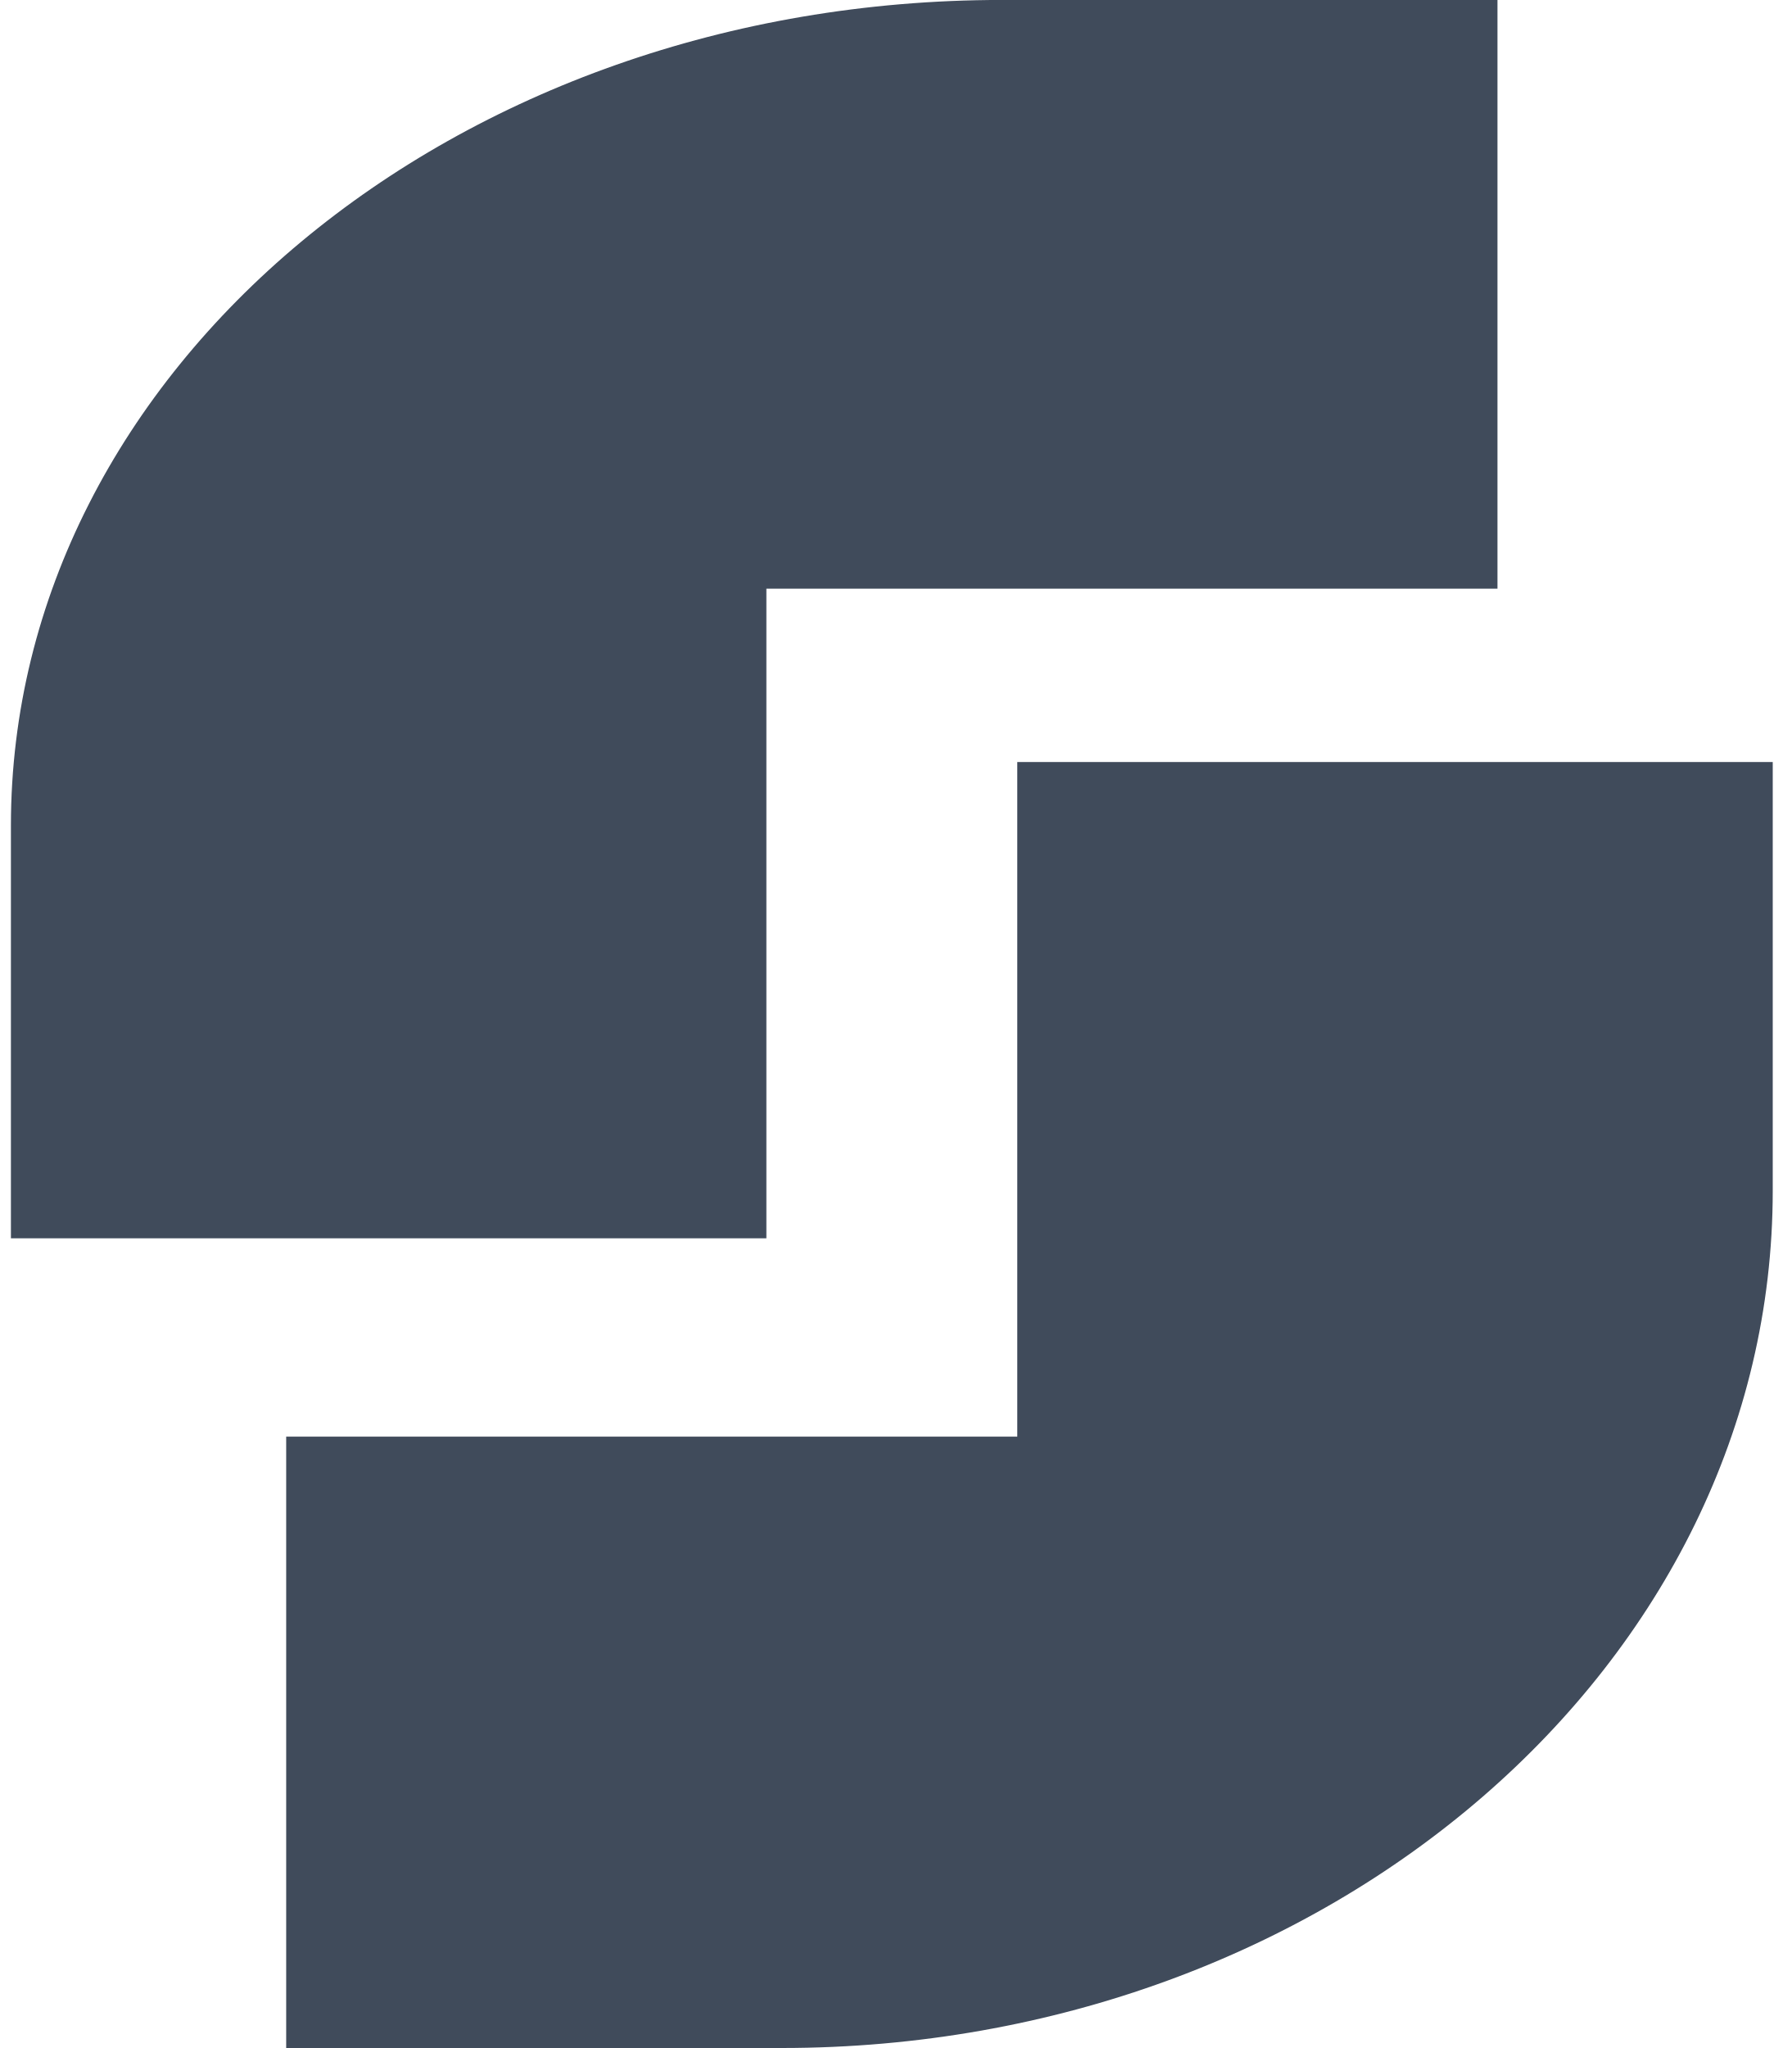
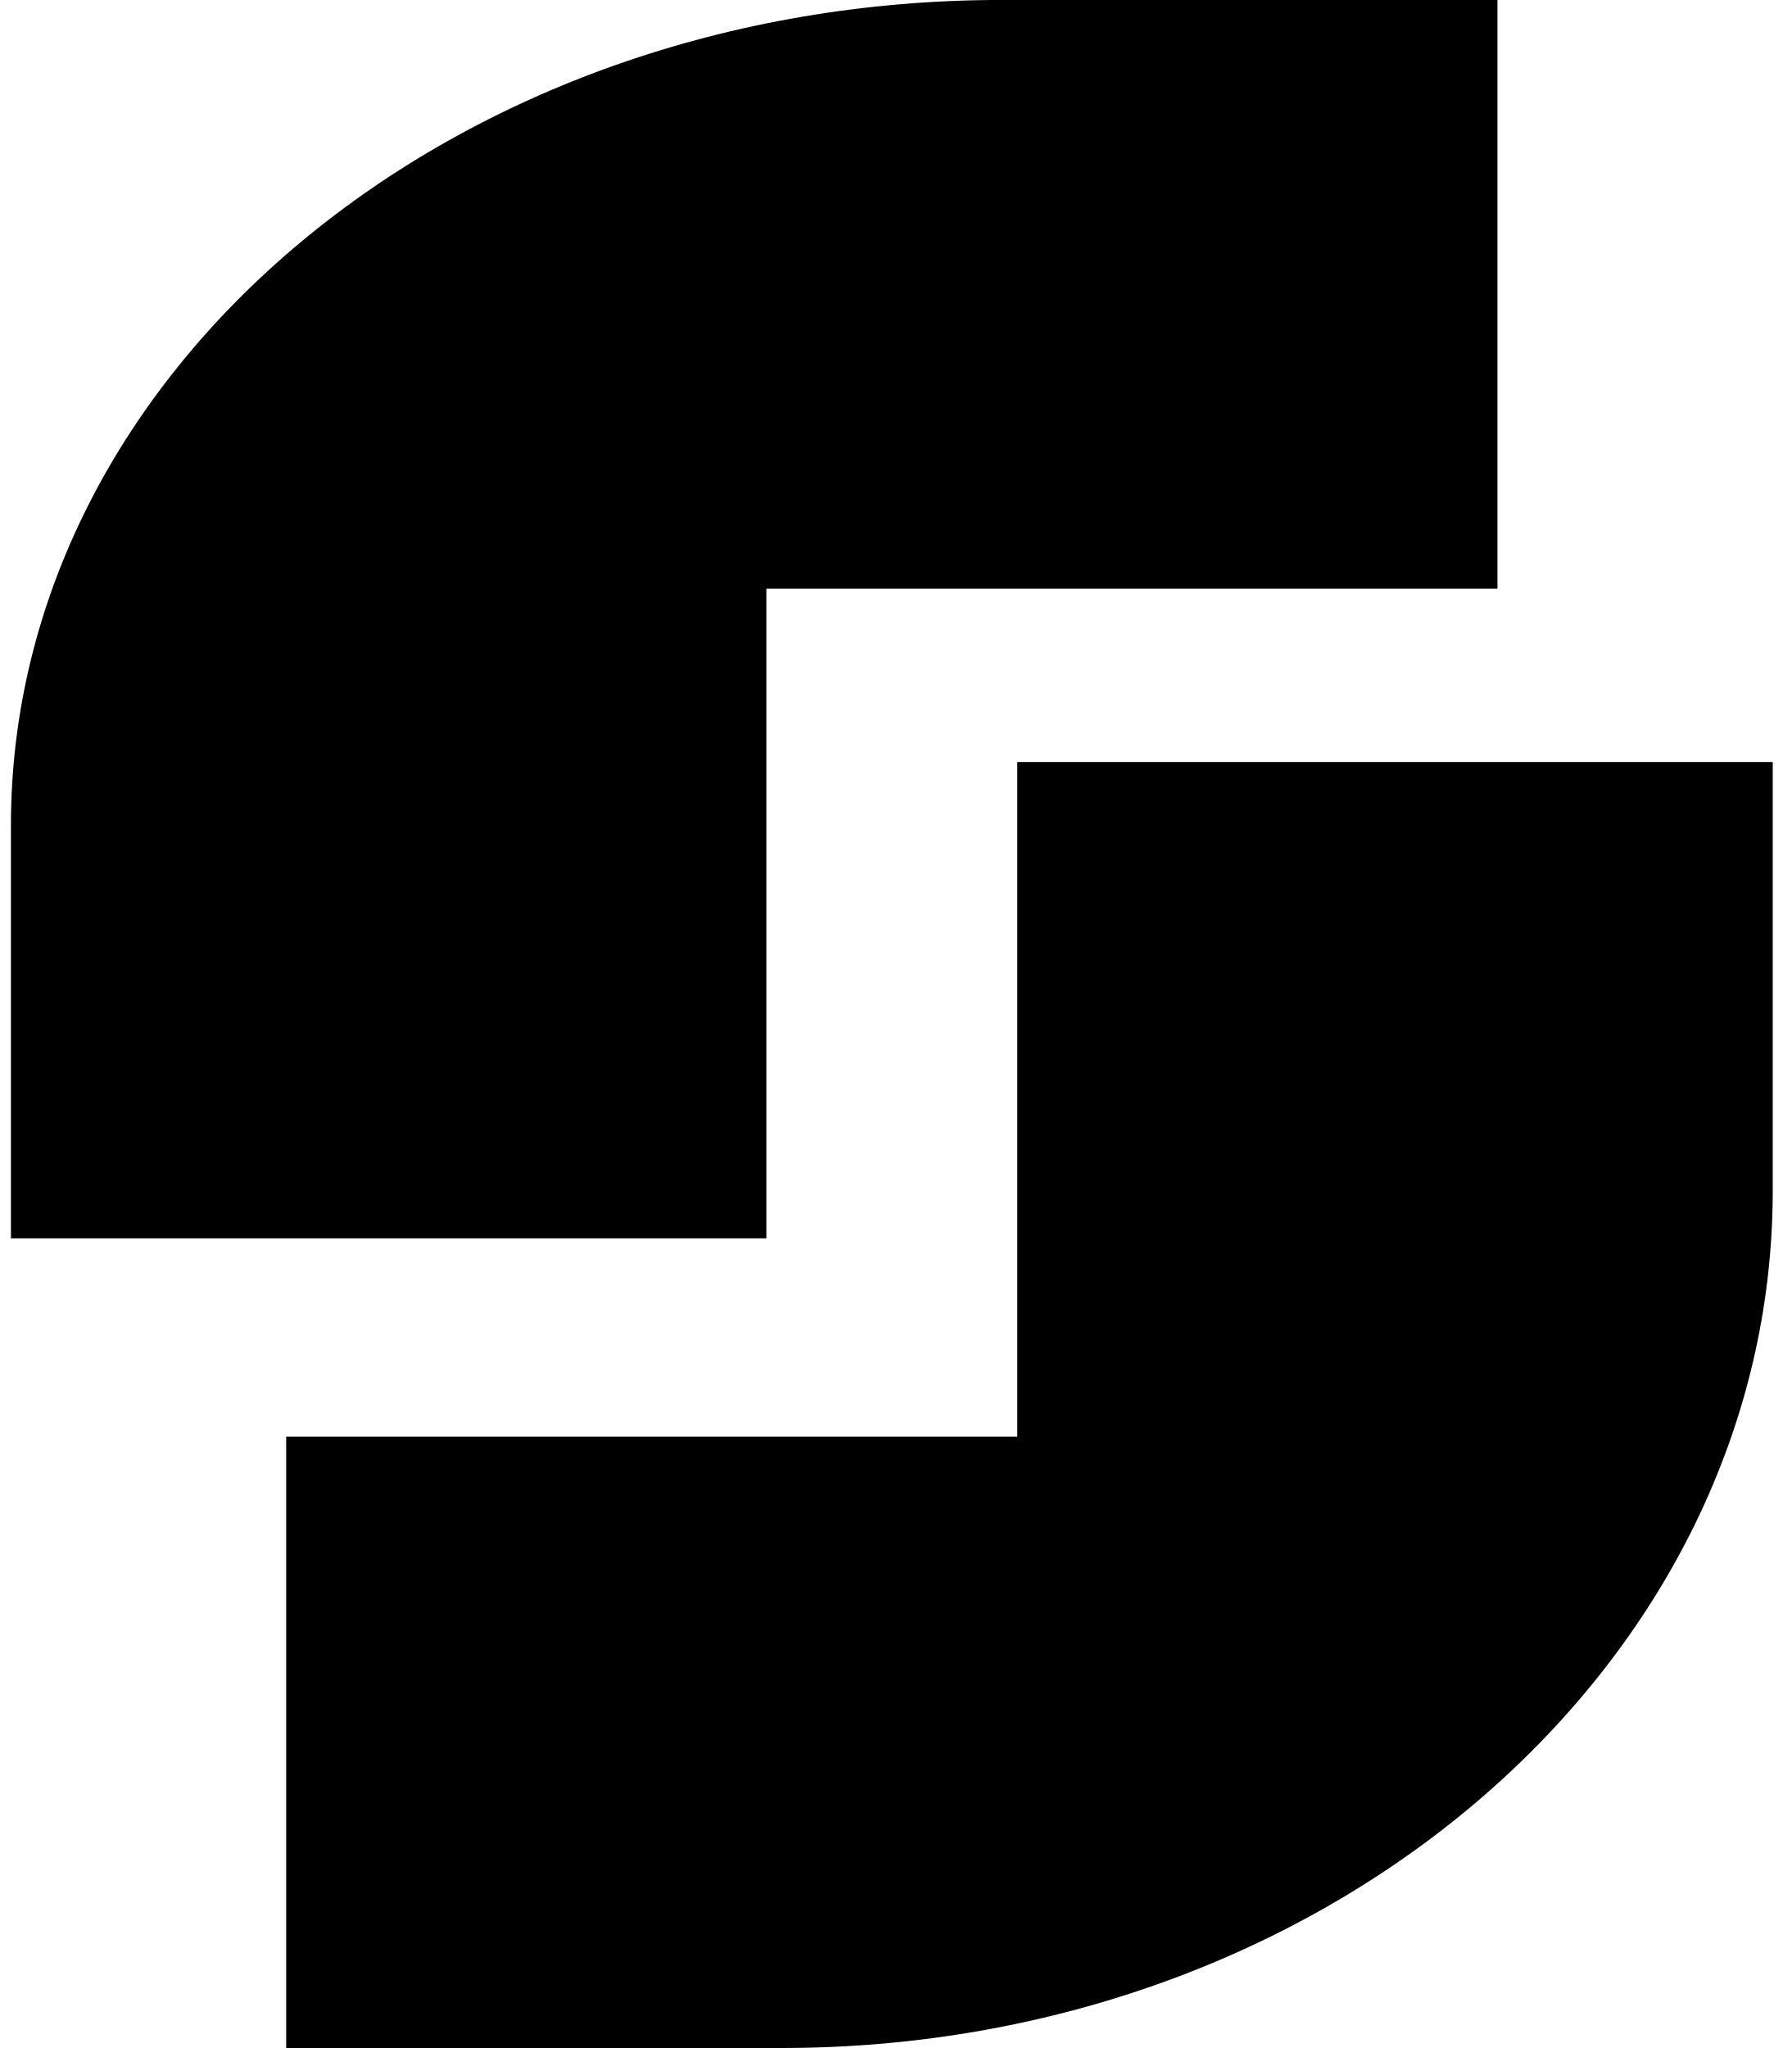
<svg xmlns="http://www.w3.org/2000/svg" width="42" height="48" viewBox="0 0 42 48" fill="none">
-   <path d="M6.709 48V33.671H23.848V17.86H41.558V27.907C41.558 39.004 31.157 48 18.326 48H6.709Z" fill="#404B5B" />
-   <path d="M35.105 -0.001V13.797H17.966V29.023H0.256V19.348C0.256 8.662 10.657 -0.001 23.488 -0.001H35.105Z" fill="#404B5B" />
+   <path d="M6.709 48V33.671H23.848V17.86H41.558V27.907C41.558 39.004 31.157 48 18.326 48H6.709Z" fill="#000000" />
+   <path d="M35.105 -0.001V13.797H17.966V29.023H0.256V19.348C0.256 8.662 10.657 -0.001 23.488 -0.001H35.105Z" fill="#000000" />
</svg>
